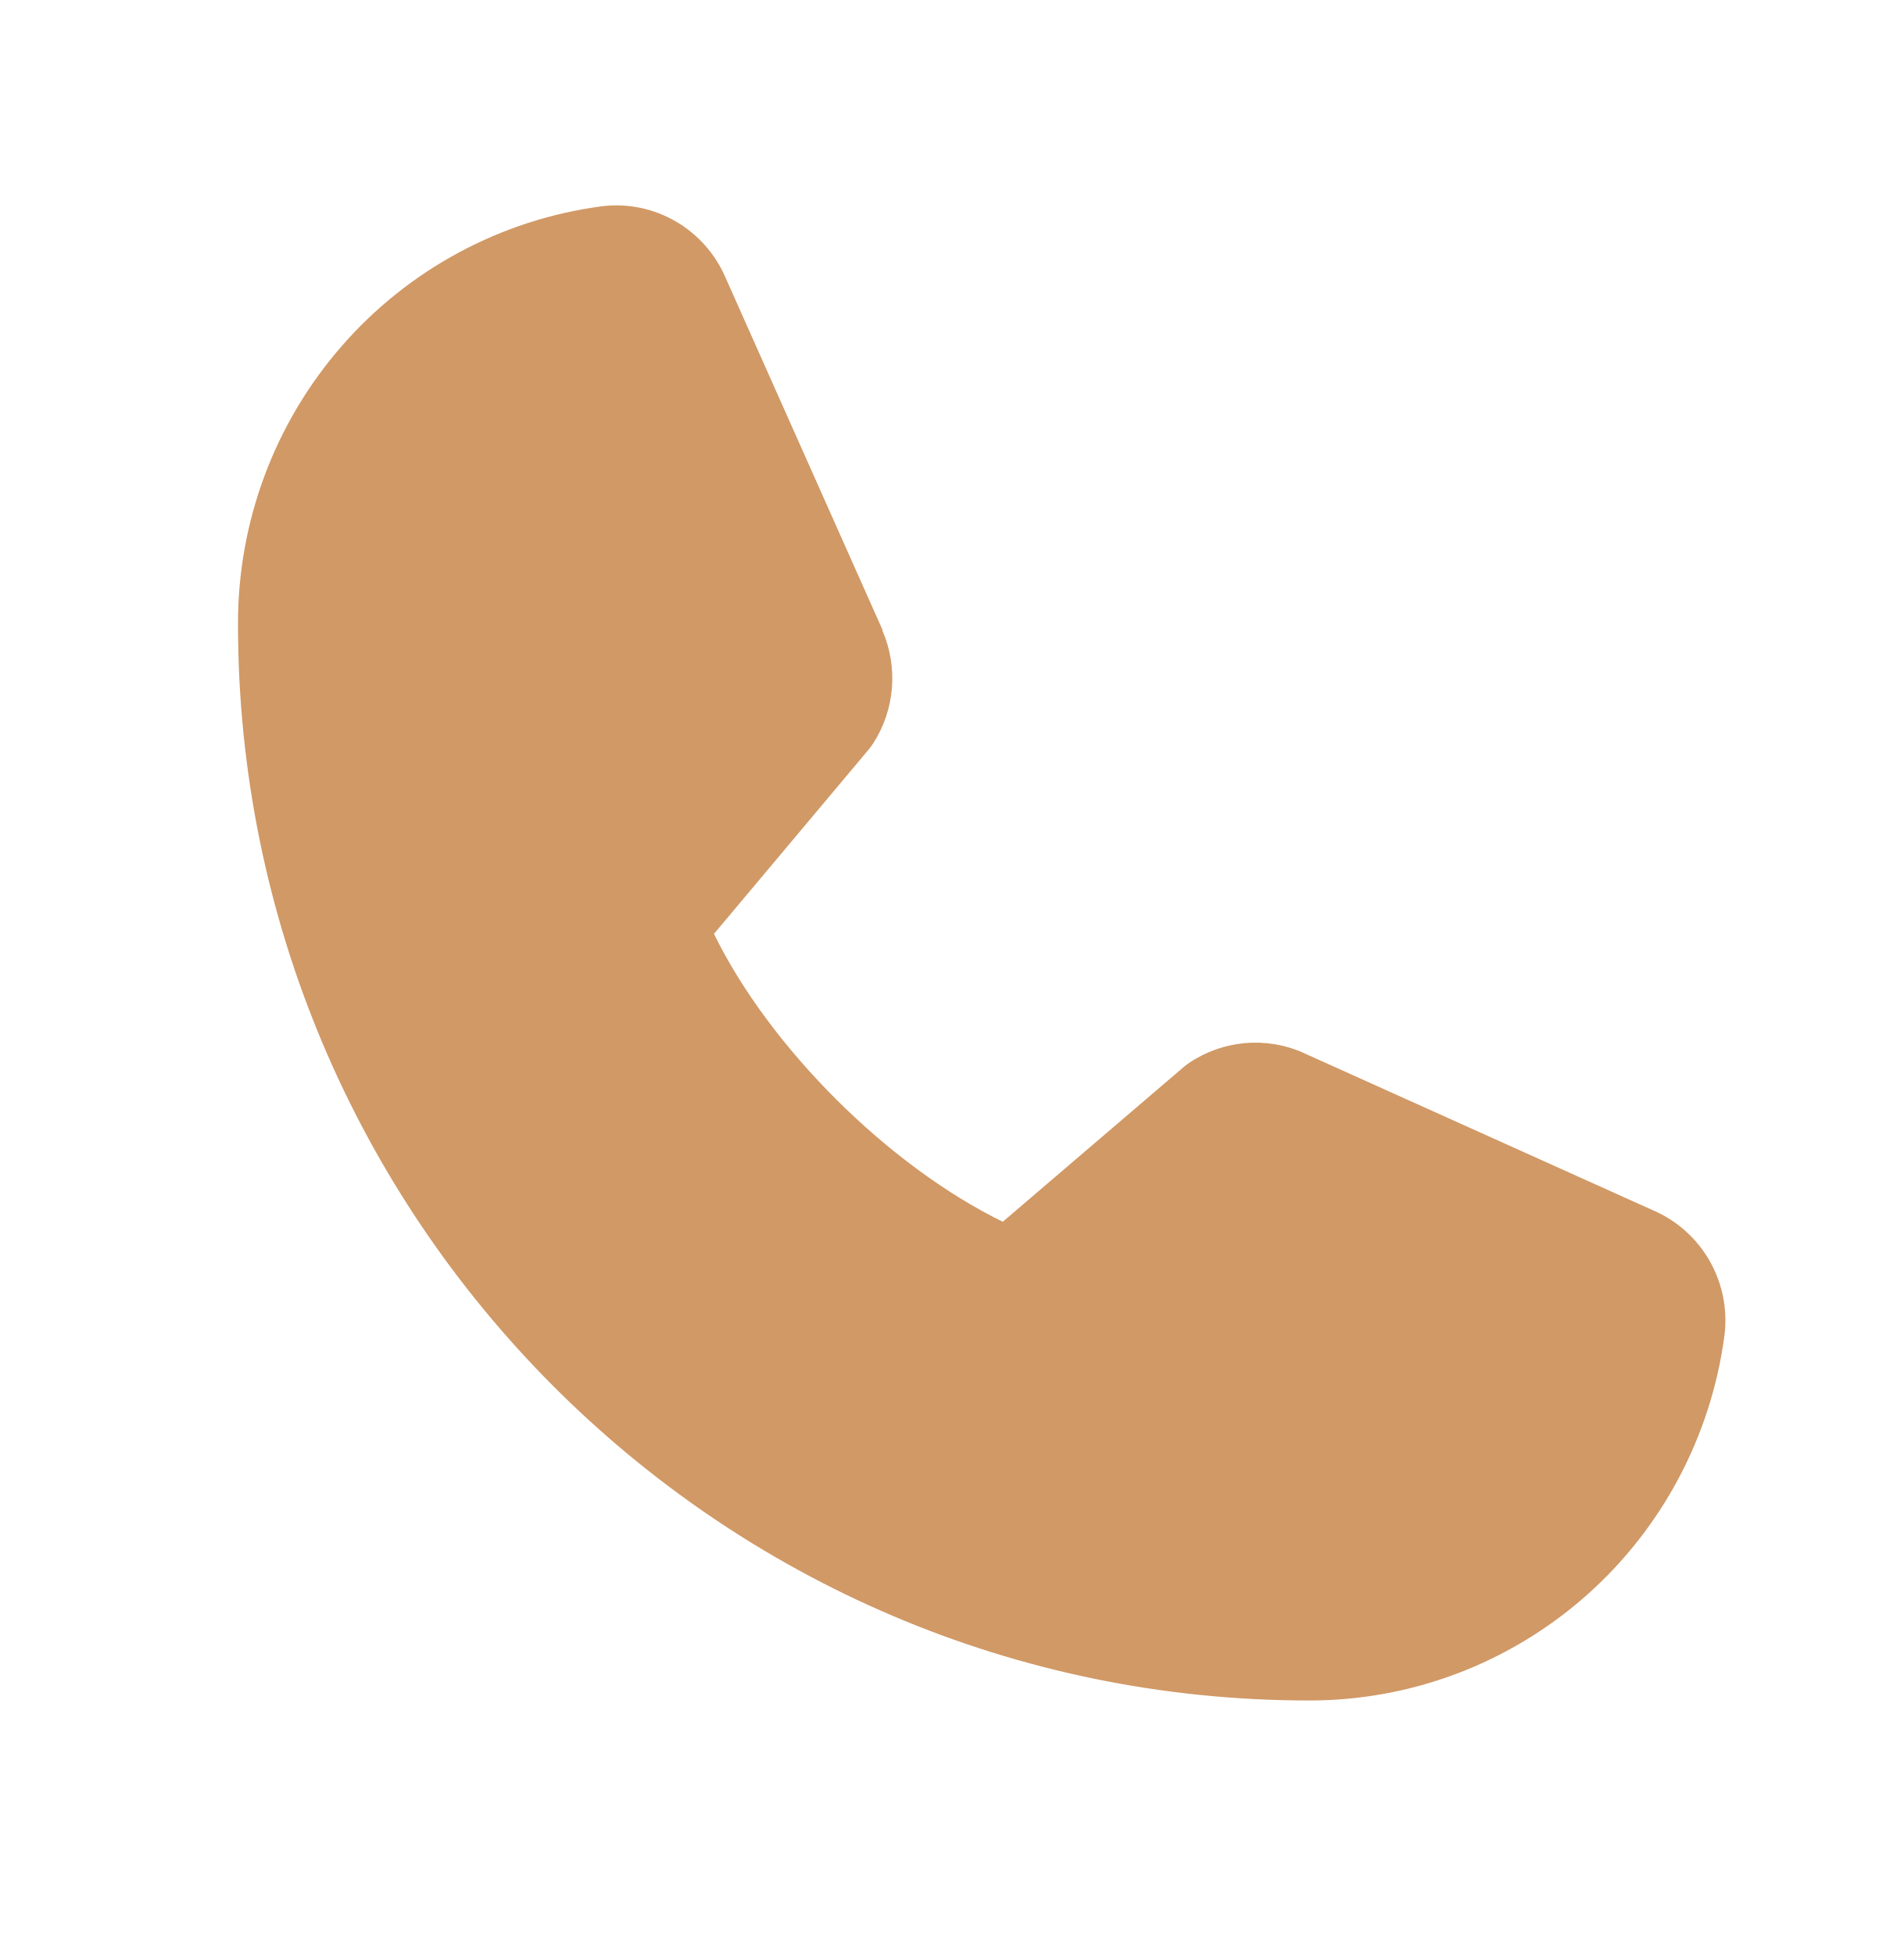
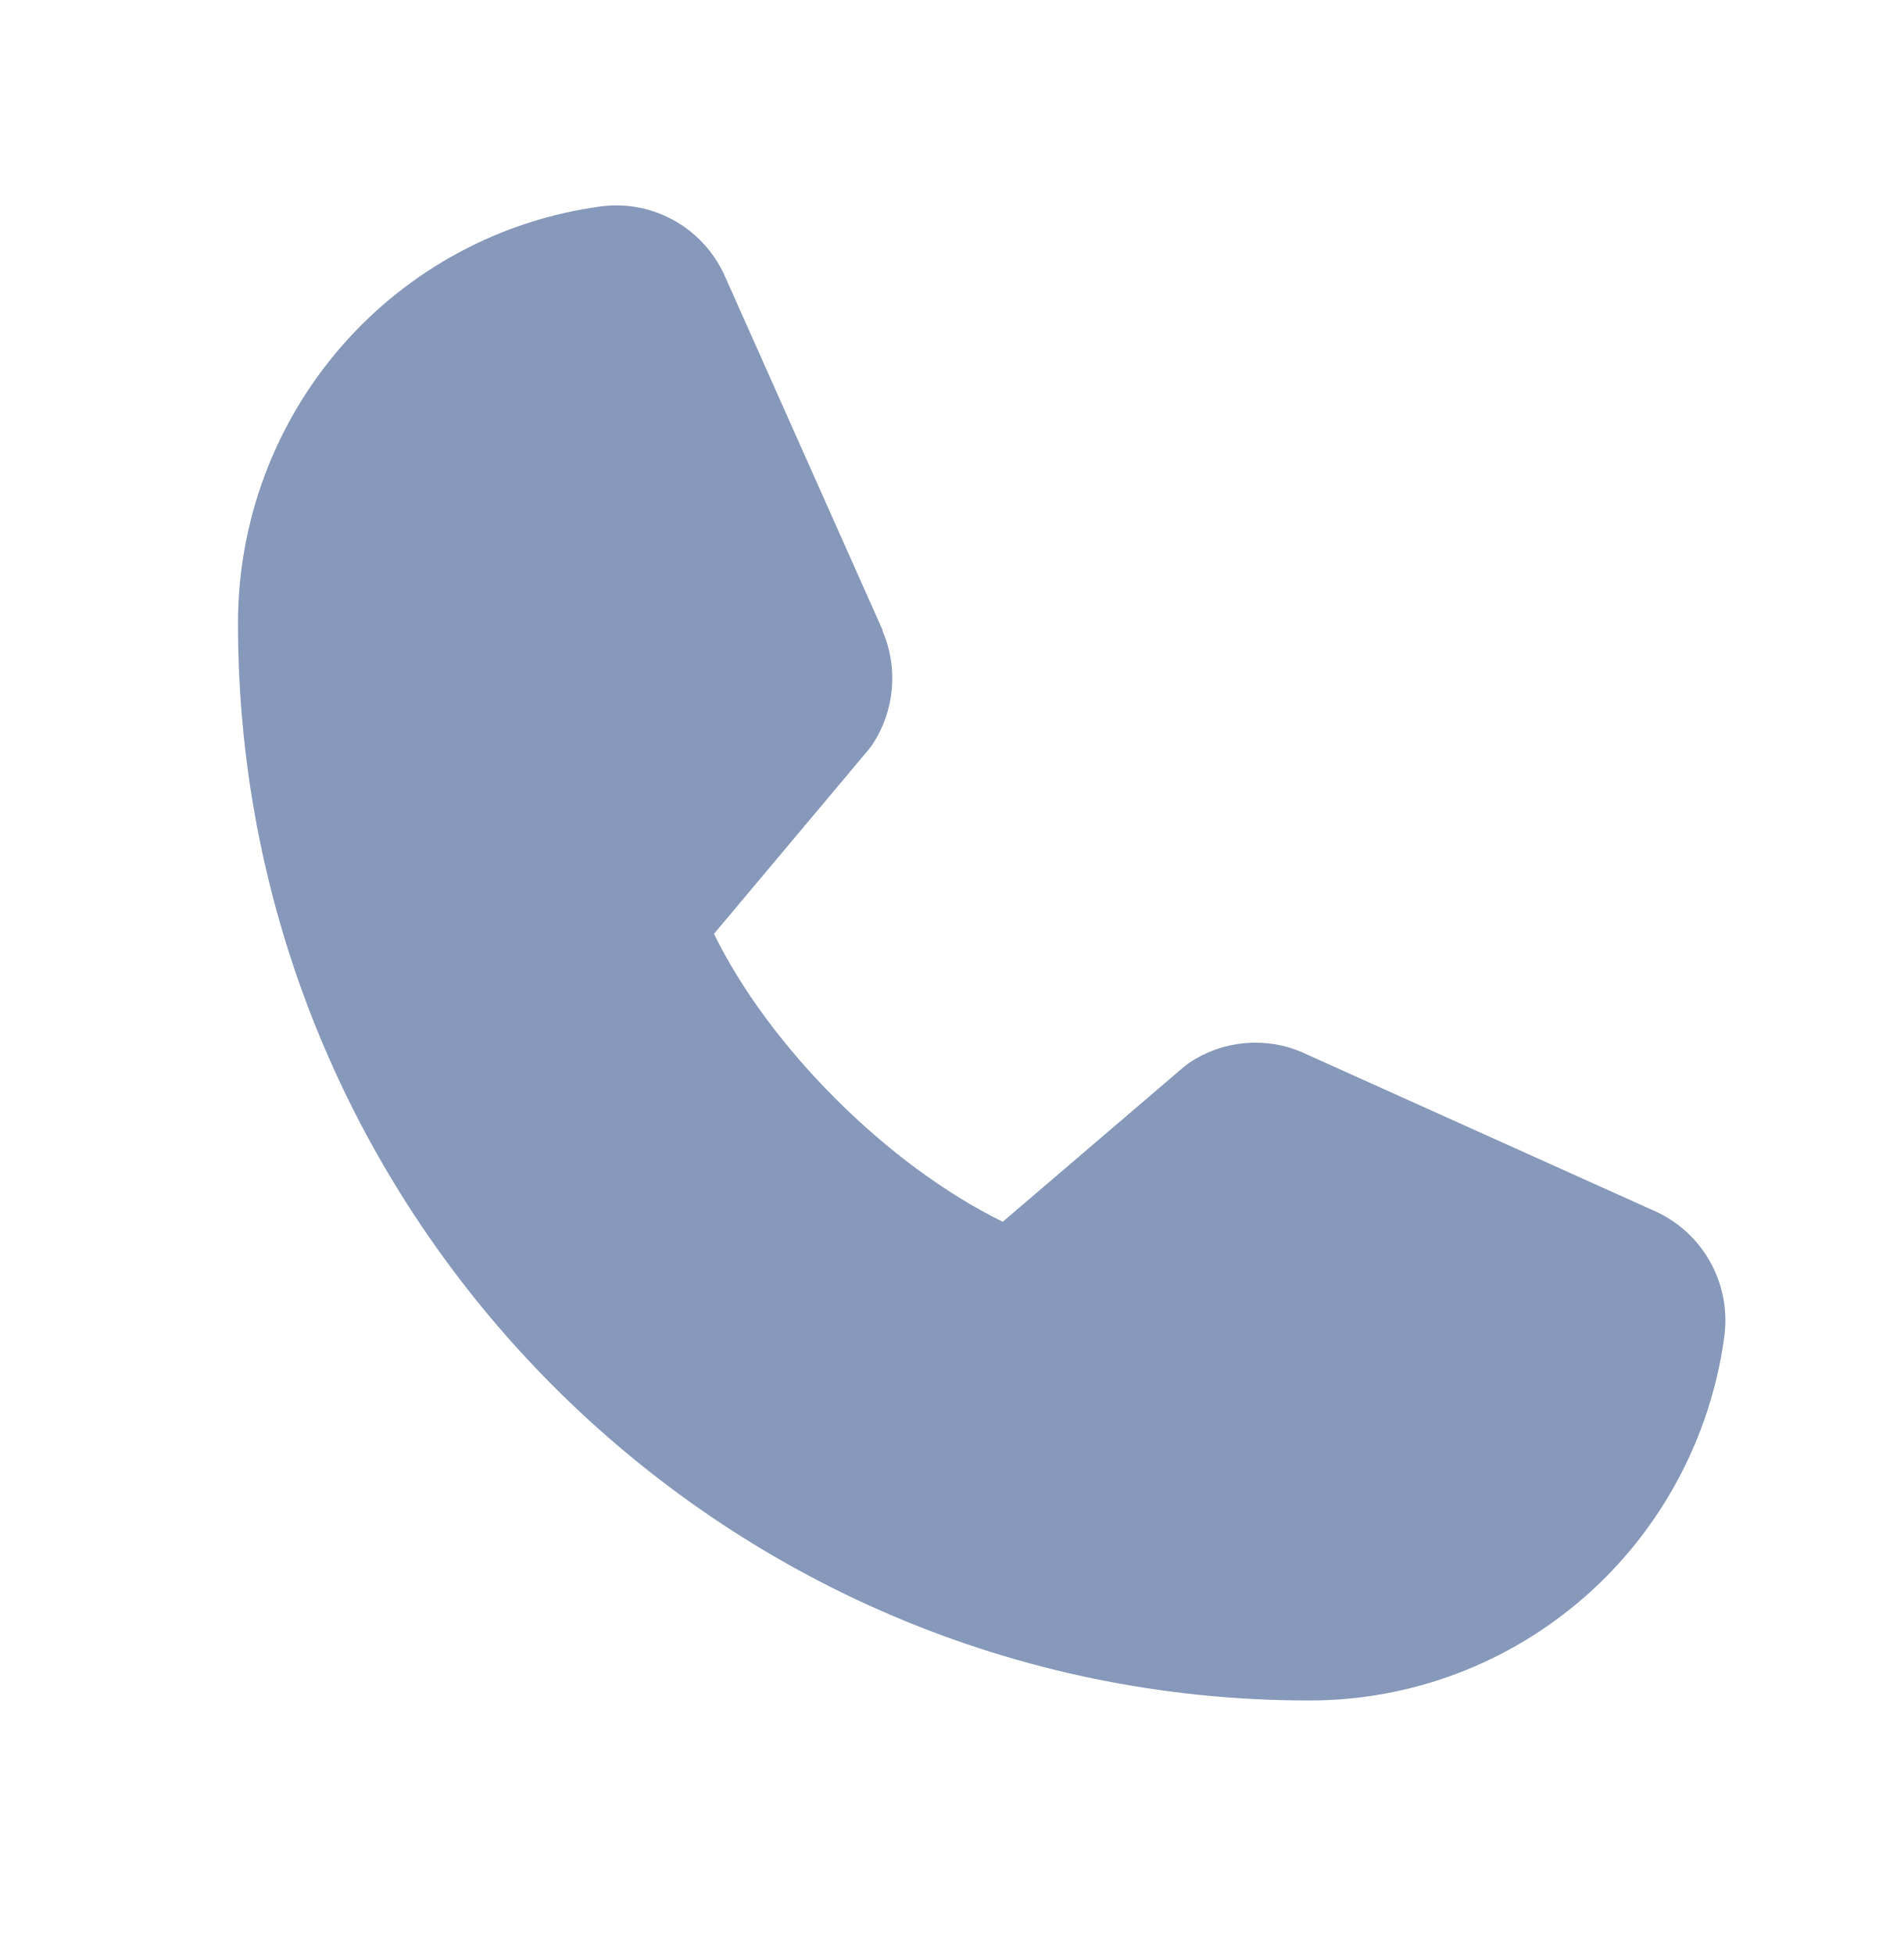
<svg xmlns="http://www.w3.org/2000/svg" width="38" height="39" viewBox="0 0 38 39" fill="none">
-   <path d="M34.42 26.641C34.155 28.663 33.167 30.519 31.641 31.862C30.114 33.205 28.154 33.944 26.125 33.94C14.339 33.94 4.75 24.302 4.75 12.454C4.746 10.415 5.481 8.444 6.818 6.91C8.154 5.376 10 4.383 12.012 4.117C12.52 4.054 13.035 4.159 13.48 4.415C13.925 4.671 14.275 5.065 14.479 5.537L17.614 12.572V12.59C17.77 12.952 17.834 13.347 17.801 13.74C17.768 14.133 17.639 14.511 17.425 14.842C17.398 14.882 17.37 14.919 17.34 14.957L14.25 18.639C15.362 20.91 17.725 23.265 20.014 24.385L23.627 21.295C23.662 21.265 23.7 21.237 23.738 21.211C24.067 20.991 24.445 20.857 24.838 20.82C25.231 20.784 25.627 20.846 25.99 21.003L26.009 21.012L33.002 24.161C33.473 24.365 33.866 24.717 34.121 25.164C34.377 25.611 34.481 26.129 34.42 26.641Z" fill="#D19966" />
+   <path d="M34.42 26.641C34.155 28.663 33.167 30.519 31.641 31.862C30.114 33.205 28.154 33.944 26.125 33.94C14.339 33.94 4.75 24.302 4.75 12.454C4.746 10.415 5.481 8.444 6.818 6.91C8.154 5.376 10 4.383 12.012 4.117C12.52 4.054 13.035 4.159 13.48 4.415C13.925 4.671 14.275 5.065 14.479 5.537L17.614 12.572V12.59C17.77 12.952 17.834 13.347 17.801 13.74C17.768 14.133 17.639 14.511 17.425 14.842C17.398 14.882 17.37 14.919 17.34 14.957L14.25 18.639C15.362 20.91 17.725 23.265 20.014 24.385L23.627 21.295C23.662 21.265 23.7 21.237 23.738 21.211C24.067 20.991 24.445 20.857 24.838 20.82C25.231 20.784 25.627 20.846 25.99 21.003L26.009 21.012L33.002 24.161C33.473 24.365 33.866 24.717 34.121 25.164C34.377 25.611 34.481 26.129 34.42 26.641Z" fill="#8799BB" />
</svg>
